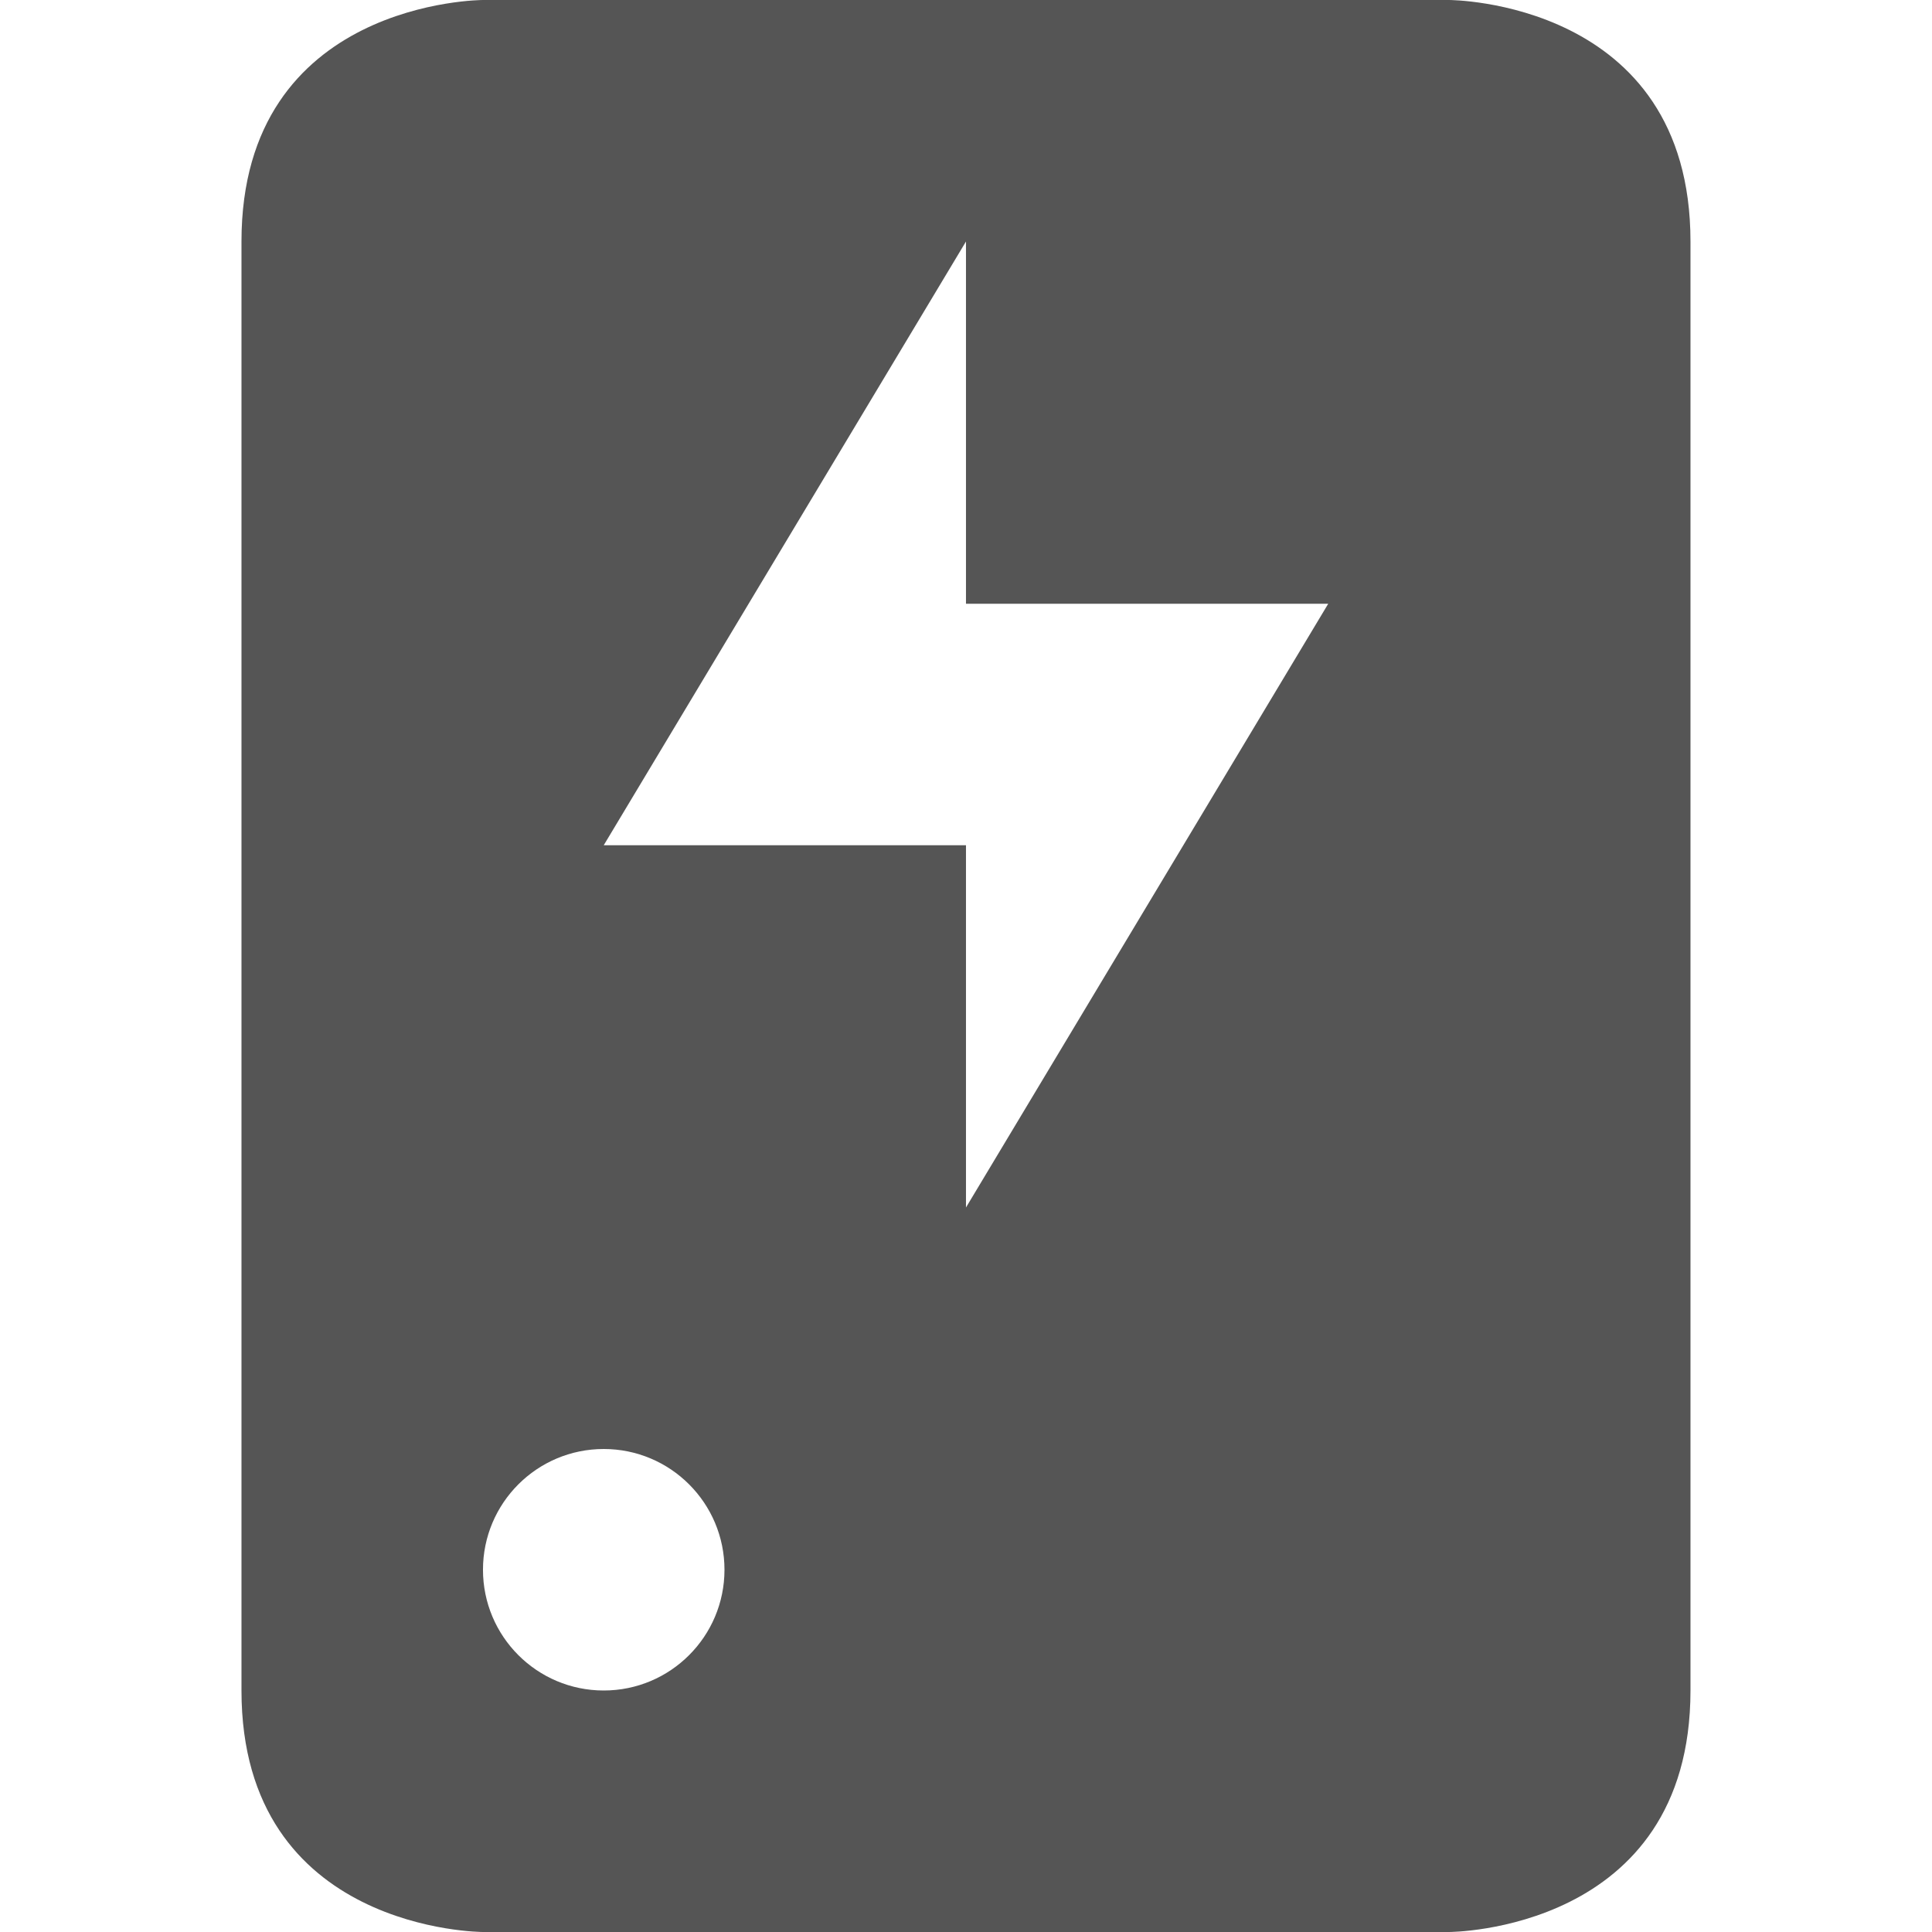
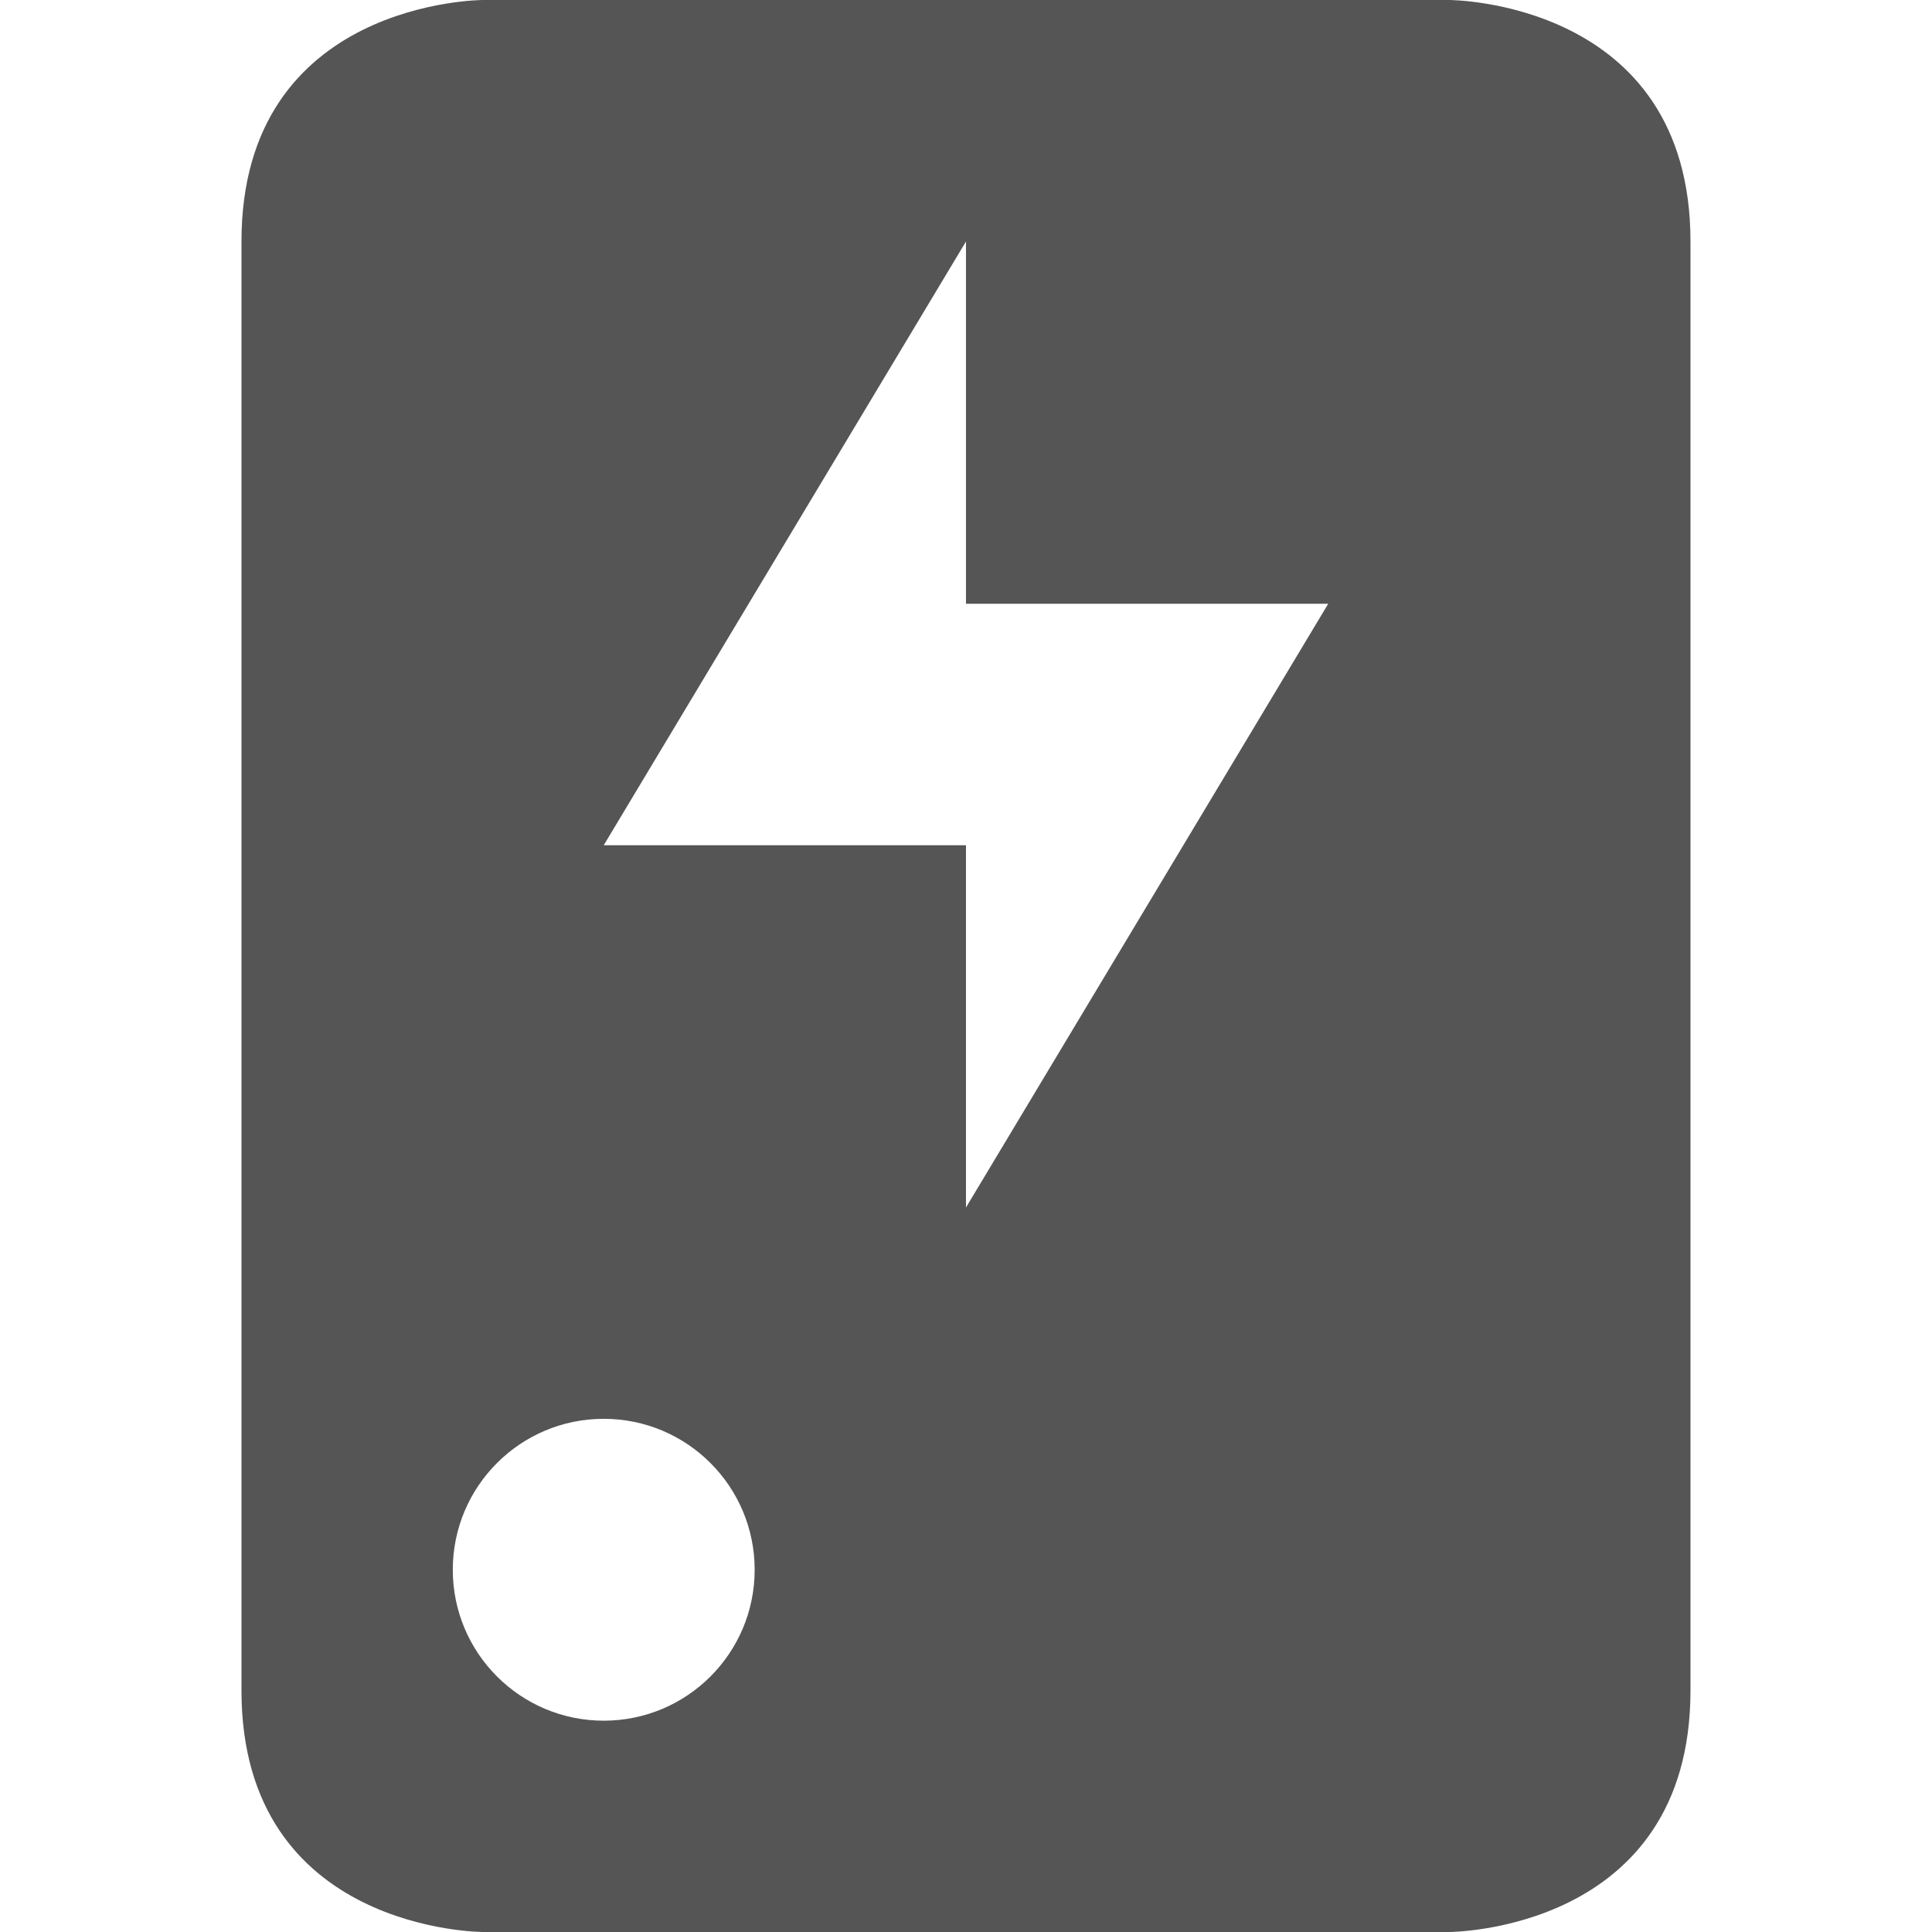
<svg xmlns="http://www.w3.org/2000/svg" xmlns:ns1="http://www.openswatchbook.org/uri/2009/osb" height="16" id="svg7384" style="enable-background:new" version="1.1" width="16">
  <defs id="defs7386">
    <linearGradient id="linearGradient5606" ns1:paint="solid">
      <stop id="stop5608" offset="0" style="stop-color:#000000;stop-opacity:1;" />
    </linearGradient>
    <filter id="filter7554" style="color-interpolation-filters:sRGB">
      <feBlend id="feBlend7556" in2="BackgroundImage" mode="darken" />
    </filter>
  </defs>
  <g id="layer9" style="display:inline" transform="translate(-605.0002,119)" />
  <g id="layer10" style="display:inline;filter:url(#filter7554)" transform="translate(-605.0002,119)">
-     <path d="m 609,-119 c 0,0 -2,0 -2,2 l 0,12 c 0,2 2,2 2,2 l 8,0 c 0,0 2,0 2,-2 l 0,-12 c 0,-2 -2,-2 -2,-2 l -8,0 z m 4,2 0,3 3,0 -3,5 0,-3 -3,0 3,-5 z m -3,10 a 1,1 0 0 1 1,1 1,1 0 0 1 -1,1 1,1 0 0 1 -1,-1 1,1 0 0 1 1,-1 z" id="path6754" style="fill:#555555;fill-opacity:1;stroke:none" />
+     <path d="m 609,-119 c 0,0 -2,0 -2,2 l 0,12 c 0,2 2,2 2,2 l 8,0 c 0,0 2,0 2,-2 l 0,-12 c 0,-2 -2,-2 -2,-2 l -8,0 z m 4,2 0,3 3,0 -3,5 0,-3 -3,0 3,-5 z m -3,9.75 a 1.25,1.25 0 0 1 1.25,1.25 1.25,1.25 0 0 1 -1.25,1.25 1.25,1.25 0 0 1 -1.25,-1.25 1.25,1.25 0 0 1 1.25,-1.25 z" id="path6754" style="fill:#555555;fill-opacity:1;stroke:none" />
  </g>
  <g id="layer1" style="display:inline" transform="translate(-364,-498)" />
  <g id="layer14" style="display:inline" transform="translate(-605.0002,119)" />
  <g id="layer15" style="display:inline" transform="translate(-605.0002,119)" />
  <g id="g71291" style="display:inline" transform="translate(-605.0002,119)" />
  <g id="layer2" style="display:inline" transform="translate(-364,-348)" />
  <g id="g6058" style="display:inline" transform="translate(-364,-348)" />
  <g id="layer12" style="display:inline" transform="translate(-605.0002,119)" />
</svg>
